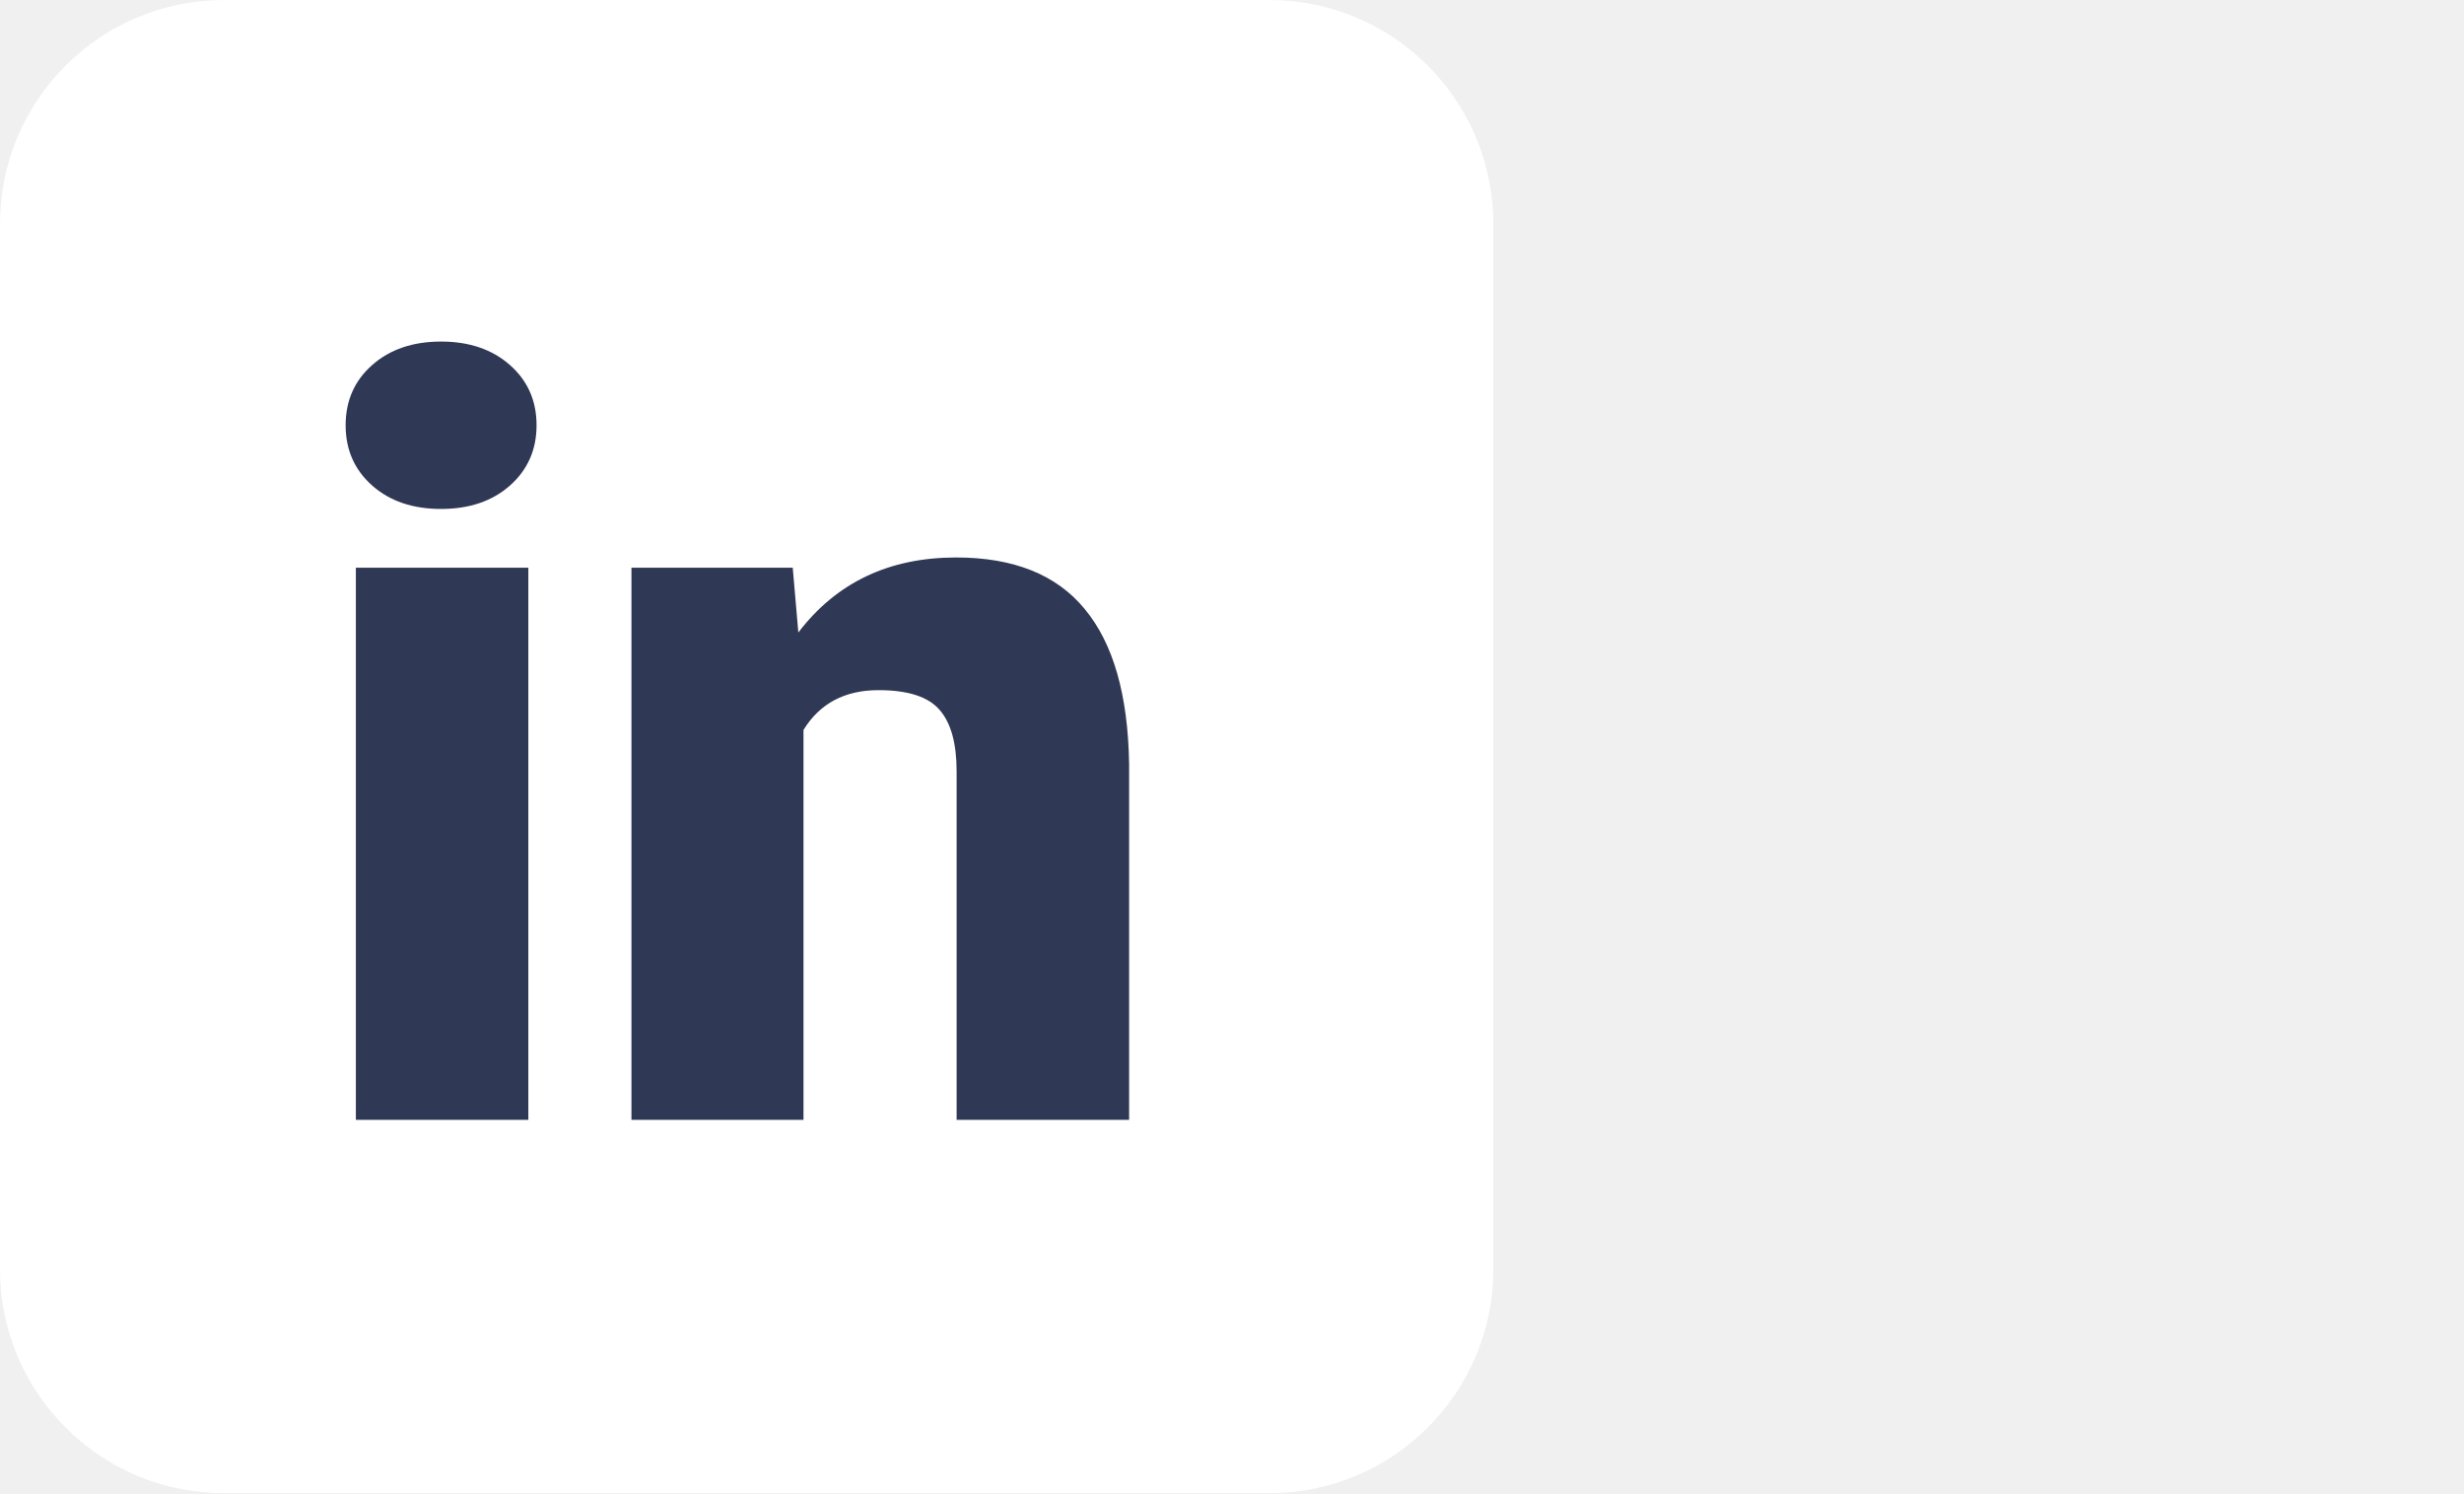
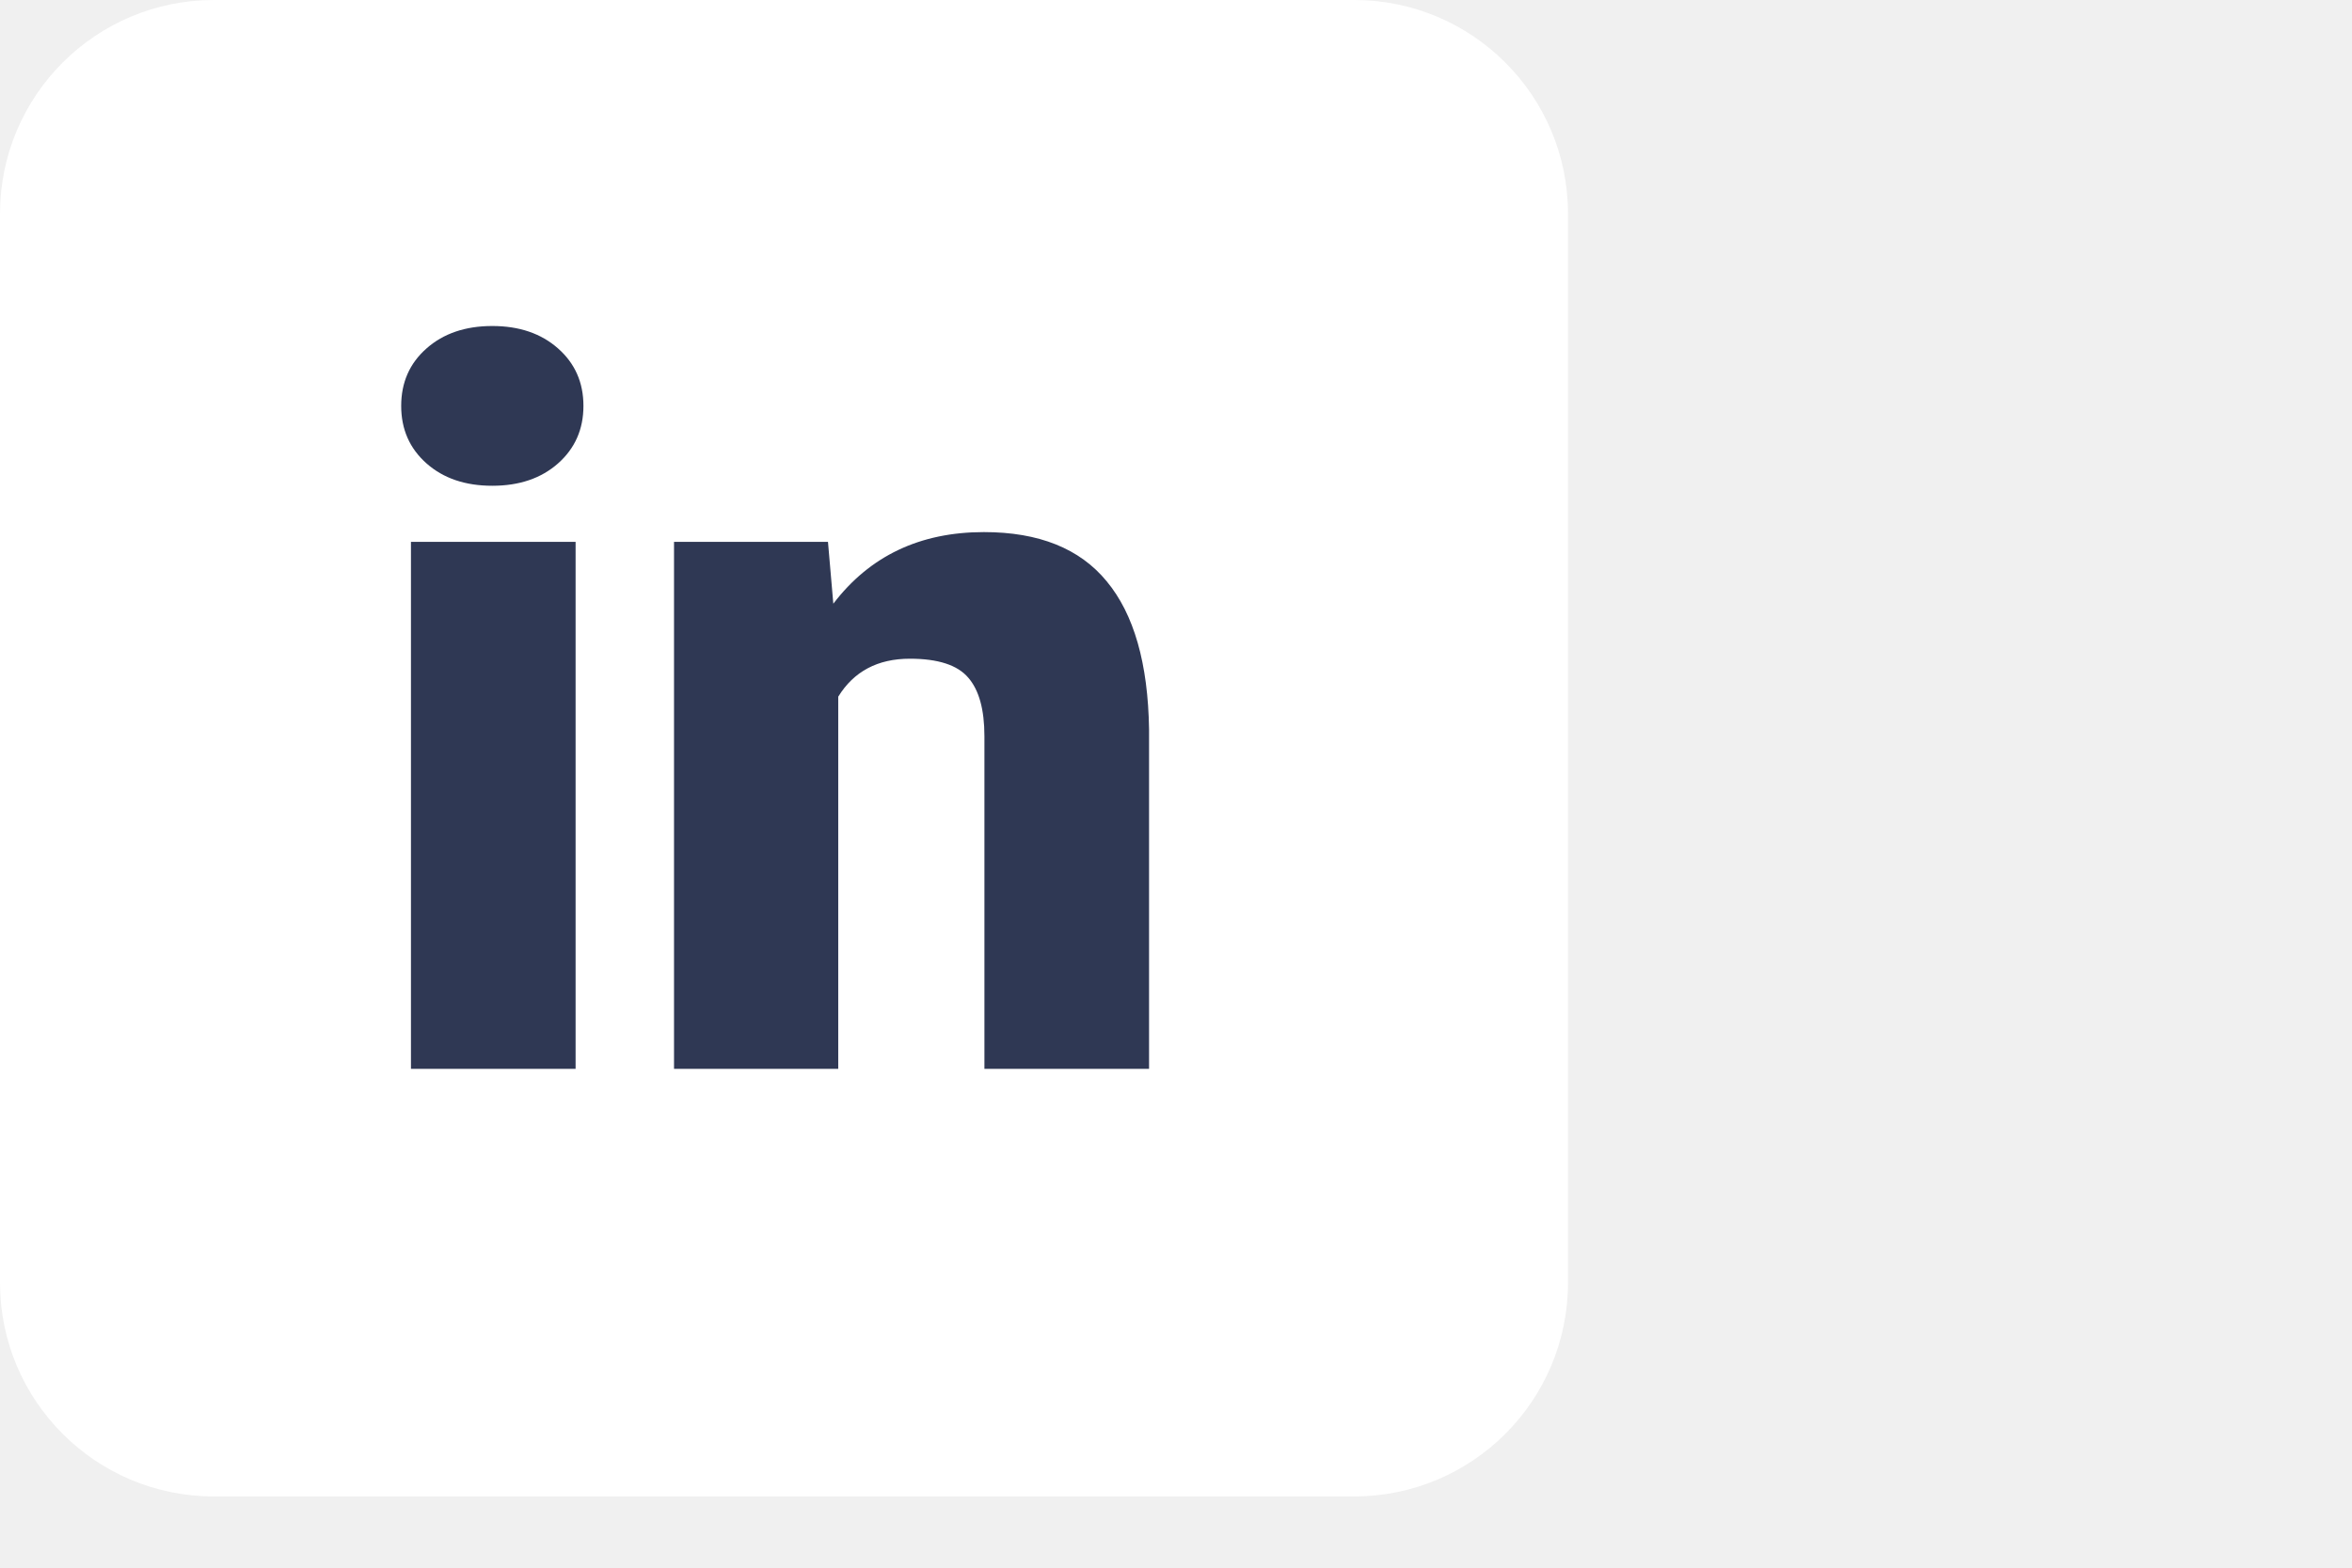
- <svg xmlns="http://www.w3.org/2000/svg" width="33" height="20" viewBox="0 0 33 20" fill="none">
-   <rect width="20" height="20" rx="3" fill="white" />
-   <path d="M7.076 15H4.766V7.604H7.076V15ZM4.629 5.696C4.629 5.368 4.747 5.099 4.984 4.89C5.221 4.68 5.529 4.575 5.907 4.575C6.285 4.575 6.593 4.68 6.83 4.89C7.067 5.099 7.186 5.368 7.186 5.696C7.186 6.024 7.067 6.293 6.83 6.503C6.593 6.713 6.285 6.817 5.907 6.817C5.529 6.817 5.221 6.713 4.984 6.503C4.747 6.293 4.629 6.024 4.629 5.696ZM10.617 7.604L10.692 8.472C11.203 7.802 11.907 7.467 12.805 7.467C13.575 7.467 14.149 7.697 14.527 8.157C14.91 8.618 15.108 9.31 15.122 10.235V15H12.812V10.331C12.812 9.957 12.736 9.684 12.586 9.511C12.435 9.333 12.162 9.244 11.766 9.244C11.315 9.244 10.979 9.422 10.761 9.777V15H8.457V7.604H10.617Z" fill="#2F3854" />
+ <svg xmlns="http://www.w3.org/2000/svg" width="33" height="22" viewBox="0 0 33 22" fill="none">
+   <rect width="22" height="21" rx="3" fill="white" />
+   <path d="M8.076 15H5.766V7.604H8.076V15ZM5.629 5.696C5.629 5.368 5.747 5.099 5.984 4.89C6.221 4.68 6.529 4.575 6.907 4.575C7.285 4.575 7.593 4.68 7.83 4.89C8.067 5.099 8.186 5.368 8.186 5.696C8.186 6.024 8.067 6.293 7.83 6.503C7.593 6.713 7.285 6.817 6.907 6.817C6.529 6.817 6.221 6.713 5.984 6.503C5.747 6.293 5.629 6.024 5.629 5.696ZM11.617 7.604L11.692 8.472C12.203 7.802 12.907 7.467 13.805 7.467C14.575 7.467 15.149 7.697 15.527 8.157C15.91 8.618 16.108 9.31 16.122 10.235V15H13.812V10.331C13.812 9.957 13.736 9.684 13.586 9.511C13.435 9.333 13.162 9.244 12.766 9.244C12.315 9.244 11.979 9.422 11.761 9.777V15H9.457V7.604H11.617Z" fill="#2F3854" />
</svg>
